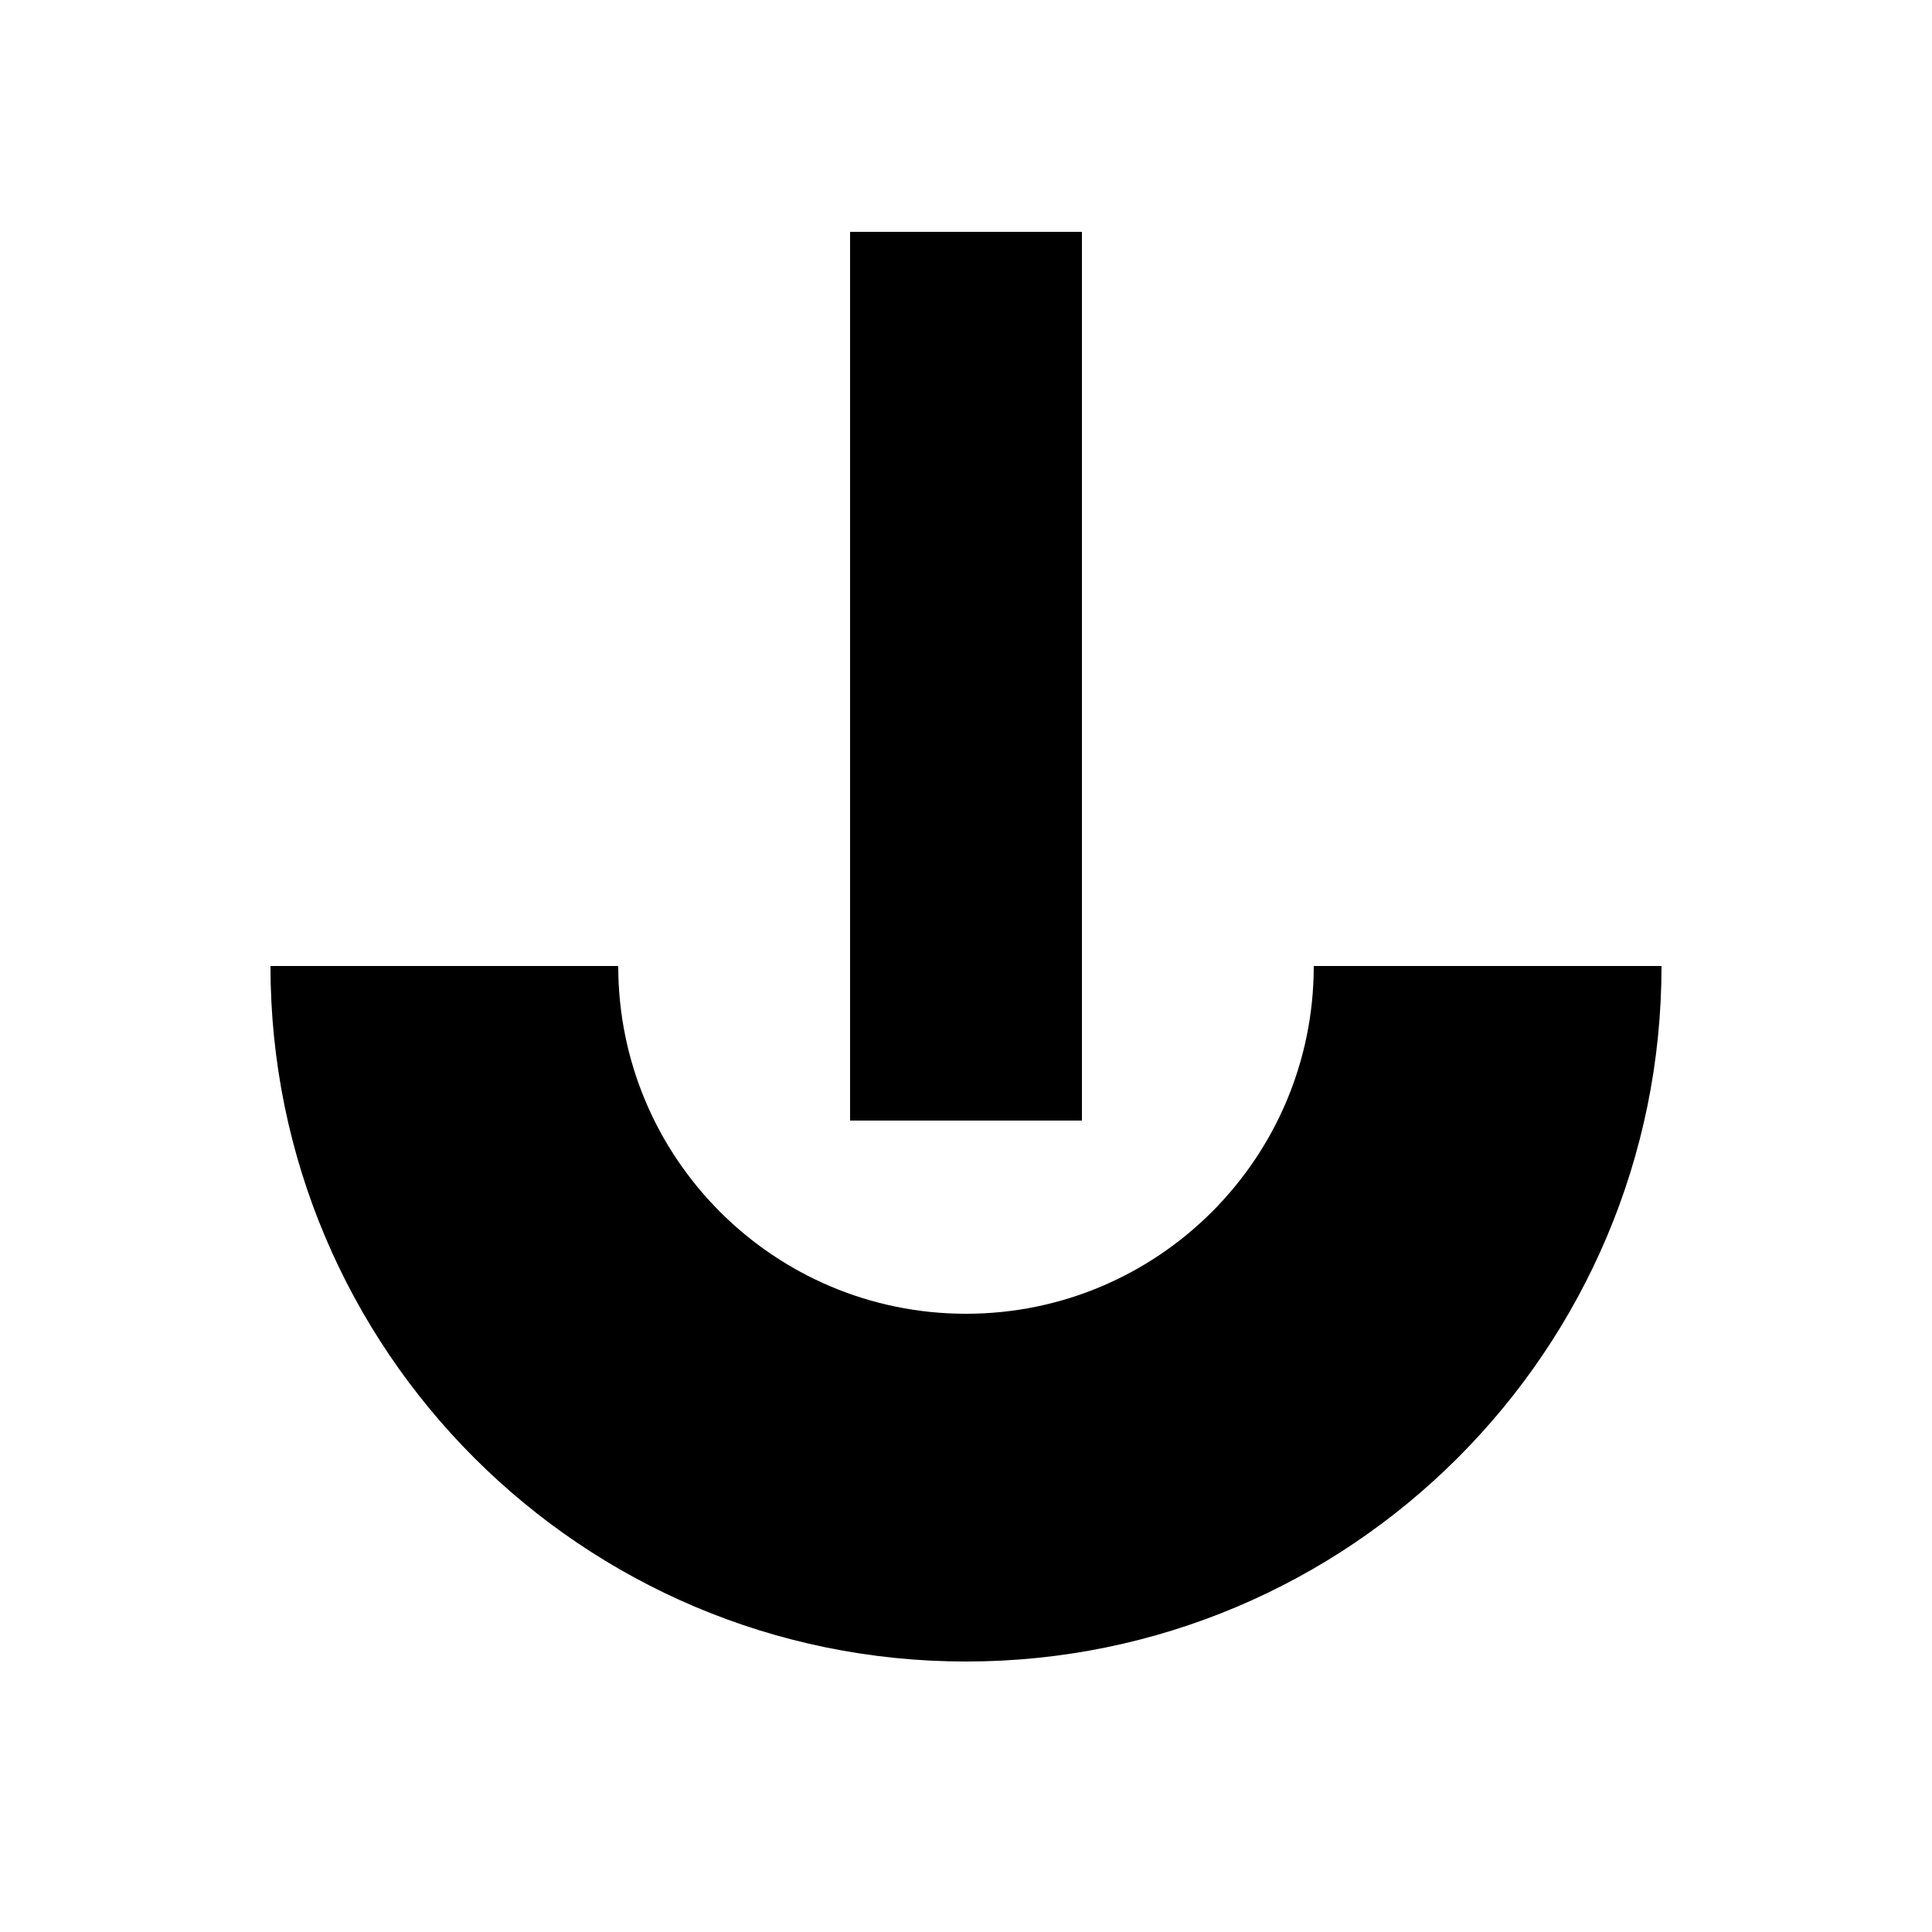
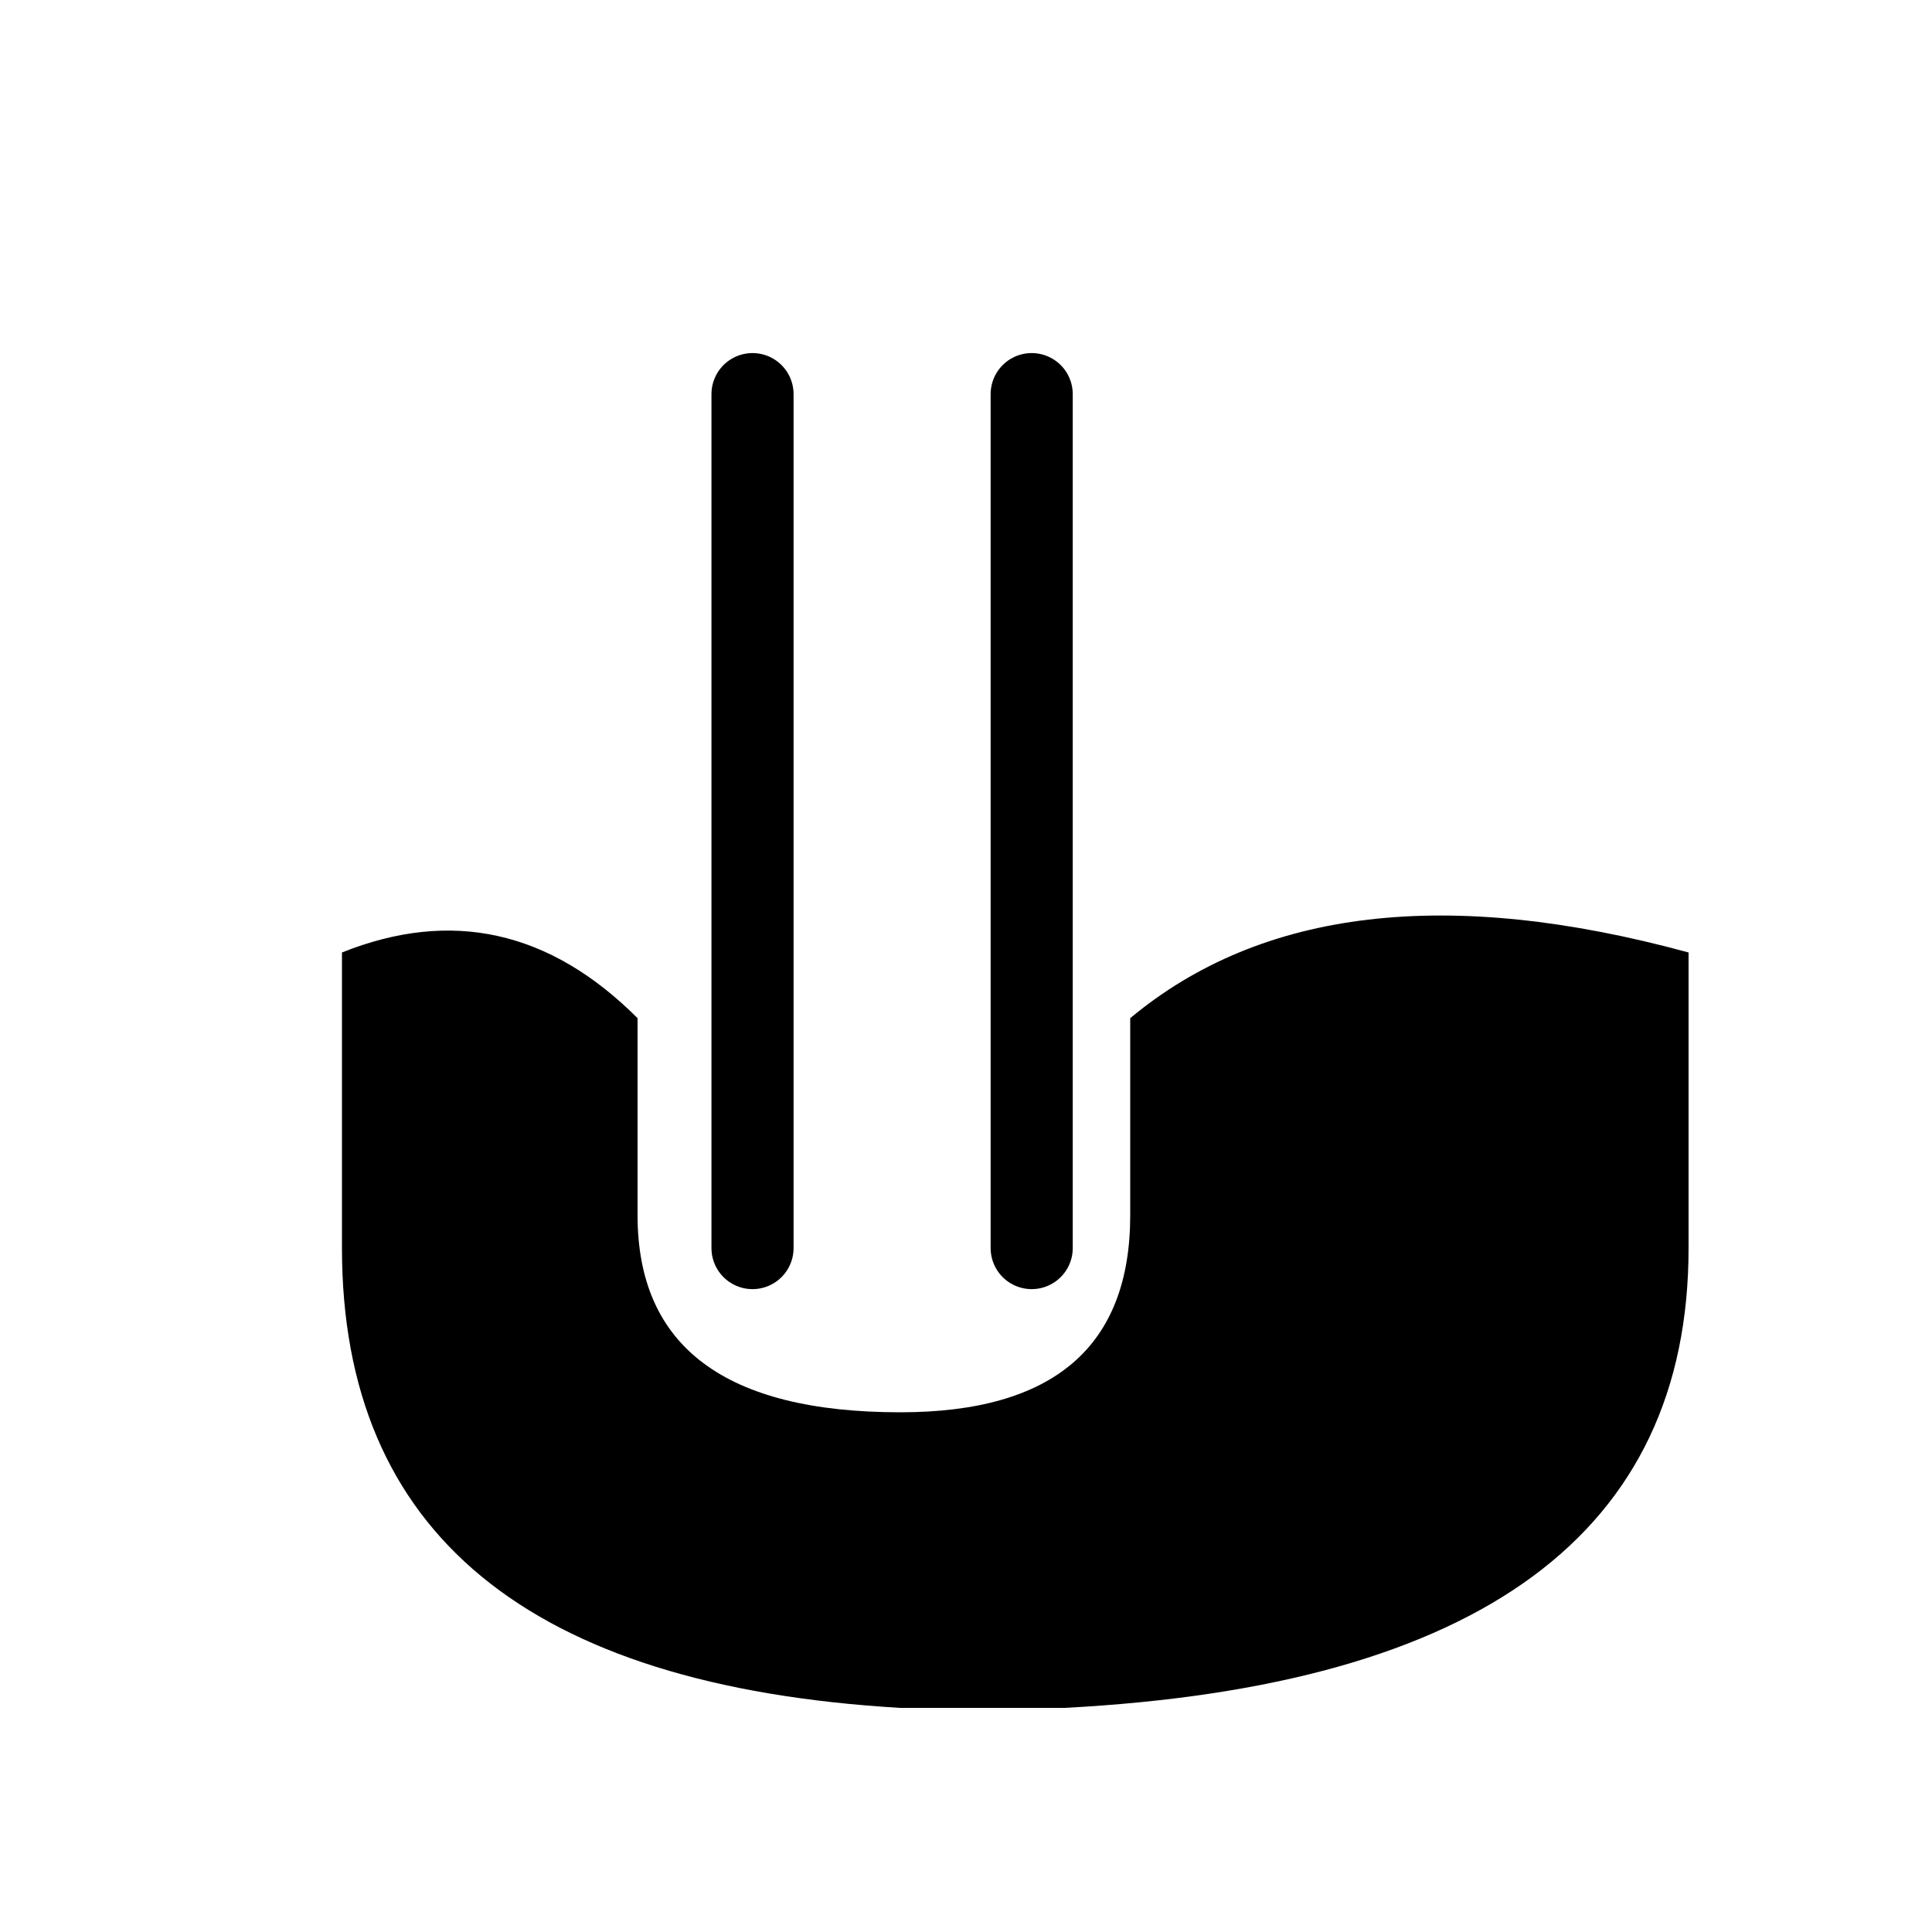
<svg xmlns="http://www.w3.org/2000/svg" viewBox="0 0 100 100">
-   <path d="M44,12h12v46h-12Z" fill="#000" fill-rule="nonzero" />
-   <path d="M14,50h18a18,18 0 0,0 36,0h18a36,36 0 0,1 -72,0Z" fill="#000" fill-rule="nonzero" />
+   <g transform="translate(7.50,8.50) scale(0.85)">
+     <path d="M12,48Q22,44 30,52V64Q30,76 46,76Q60,76 60,64V52Q72,42 94,48V66Q94,92 56,94H46Q12,92 12,66Z" fill="#000" fill-rule="nonzero" />
+     <path d="M37,14V66M54,14V66" fill="none" stroke="#000" stroke-width="5" stroke-linecap="round" stroke-linejoin="round" />
+   </g>
</svg>
